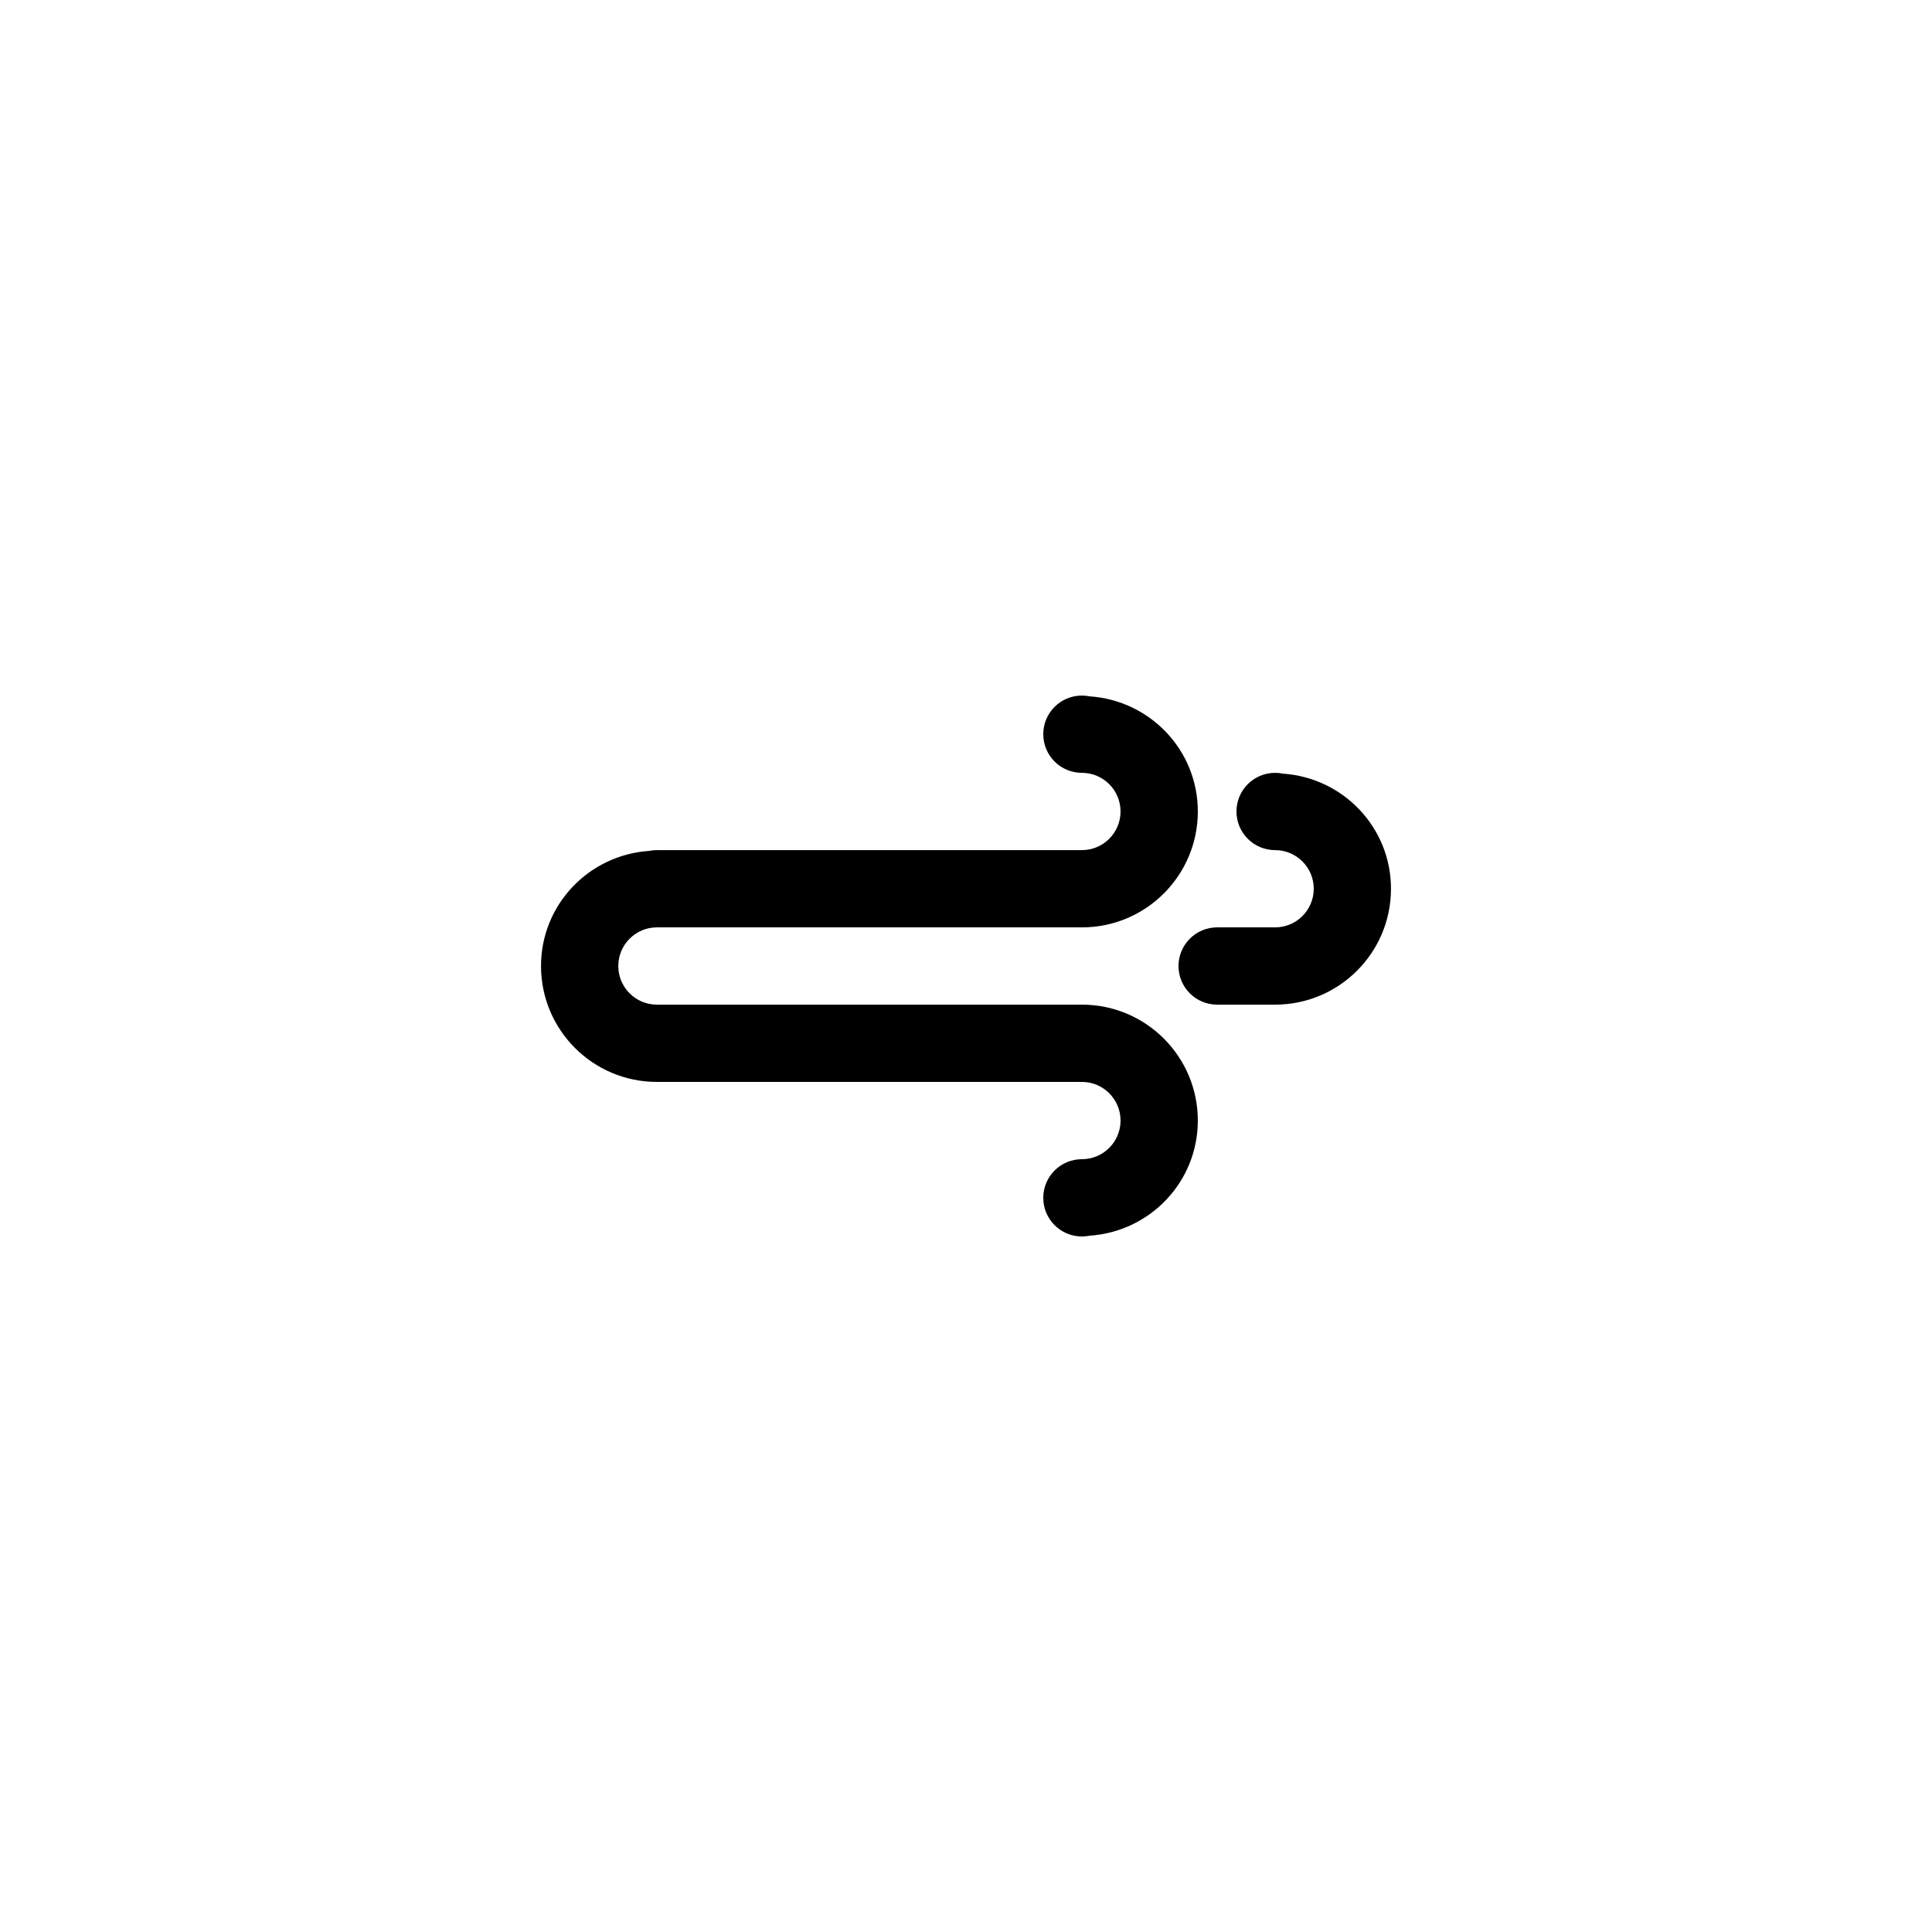
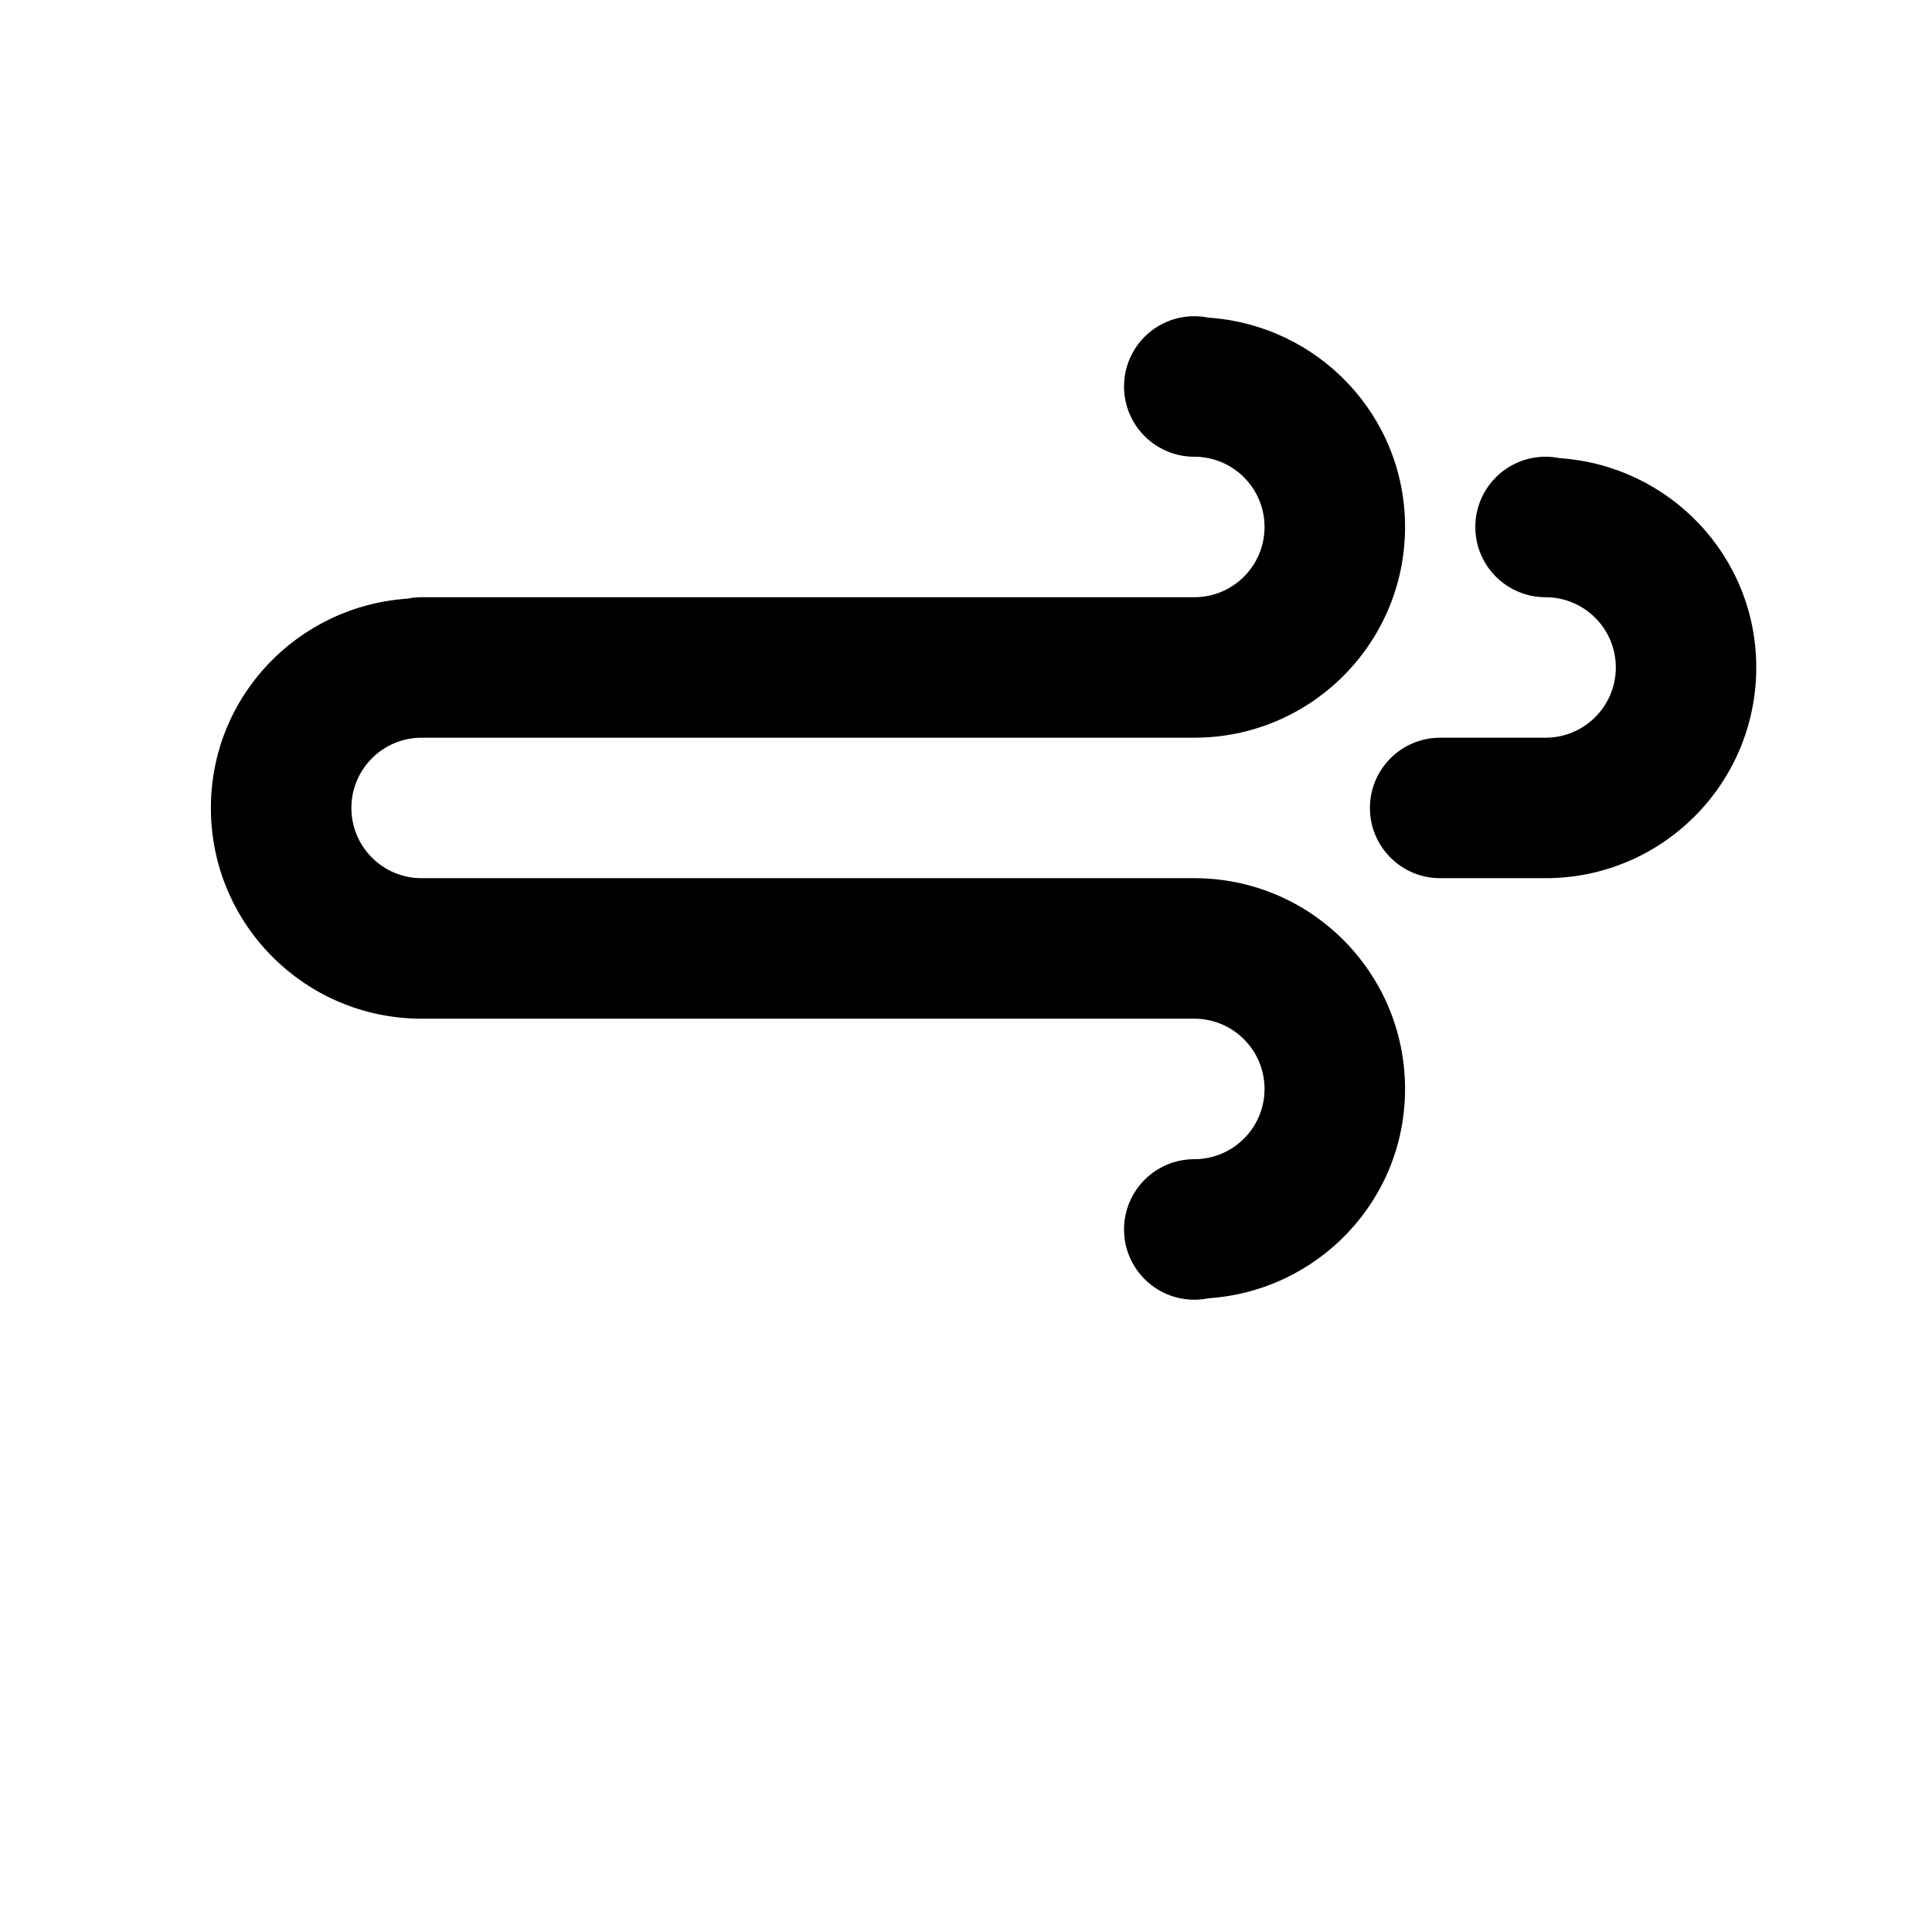
- <svg xmlns="http://www.w3.org/2000/svg" version="1.1" id="Layer_1" x="0px" y="0px" width="100px" height="100px" viewBox="0 0 100 100" enable-background="new 0 0 100 100" xml:space="preserve">
+ <svg xmlns="http://www.w3.org/2000/svg" version="1.1" id="Layer_1" x="0px" y="0px" width="100px" height="100px" viewBox="22 27 55 55" enable-background="new 0 0 100 100" xml:space="preserve">
  <path fill-rule="evenodd" clip-rule="evenodd" d="M65.999,52L65.999,52h-3c-1.105,0-2-0.895-2-1.999s0.895-2,2-2h3  c1.104,0,2-0.896,2-1.999c0-1.105-0.896-2-2-2c-1.105,0-2-0.896-2-2s0.895-2,2-2c0.137,0,0.271,0.014,0.402,0.041  c3.121,0.211,5.596,2.783,5.596,5.959C71.997,49.314,69.312,52,65.999,52z M55.999,48.001h-2h-6.998H34.002  c-1.104,0-1.999,0.896-1.999,2S32.898,52,34.002,52h2h3.999h3h4h3h3.998h2c3.314,0,6,2.687,6,6c0,3.176-2.475,5.748-5.596,5.959  C56.272,63.986,56.138,64,55.999,64c-1.104,0-2-0.896-2-2c0-1.105,0.896-2,2-2c1.105,0,2-0.896,2-2s-0.895-2-2-2h-2h-3.998h-3h-4h-3  h-3.999h-2c-3.313,0-5.999-2.686-5.999-5.999c0-3.175,2.475-5.747,5.596-5.959c0.131-0.026,0.266-0.04,0.403-0.04l0,0h12.999h6.998  h2c1.105,0,2-0.896,2-2s-0.895-2-2-2c-1.104,0-2-0.895-2-2c0-1.104,0.896-2,2-2c0.139,0,0.273,0.015,0.404,0.041  c3.121,0.211,5.596,2.783,5.596,5.959C61.999,45.314,59.313,48.001,55.999,48.001z" />
</svg>
